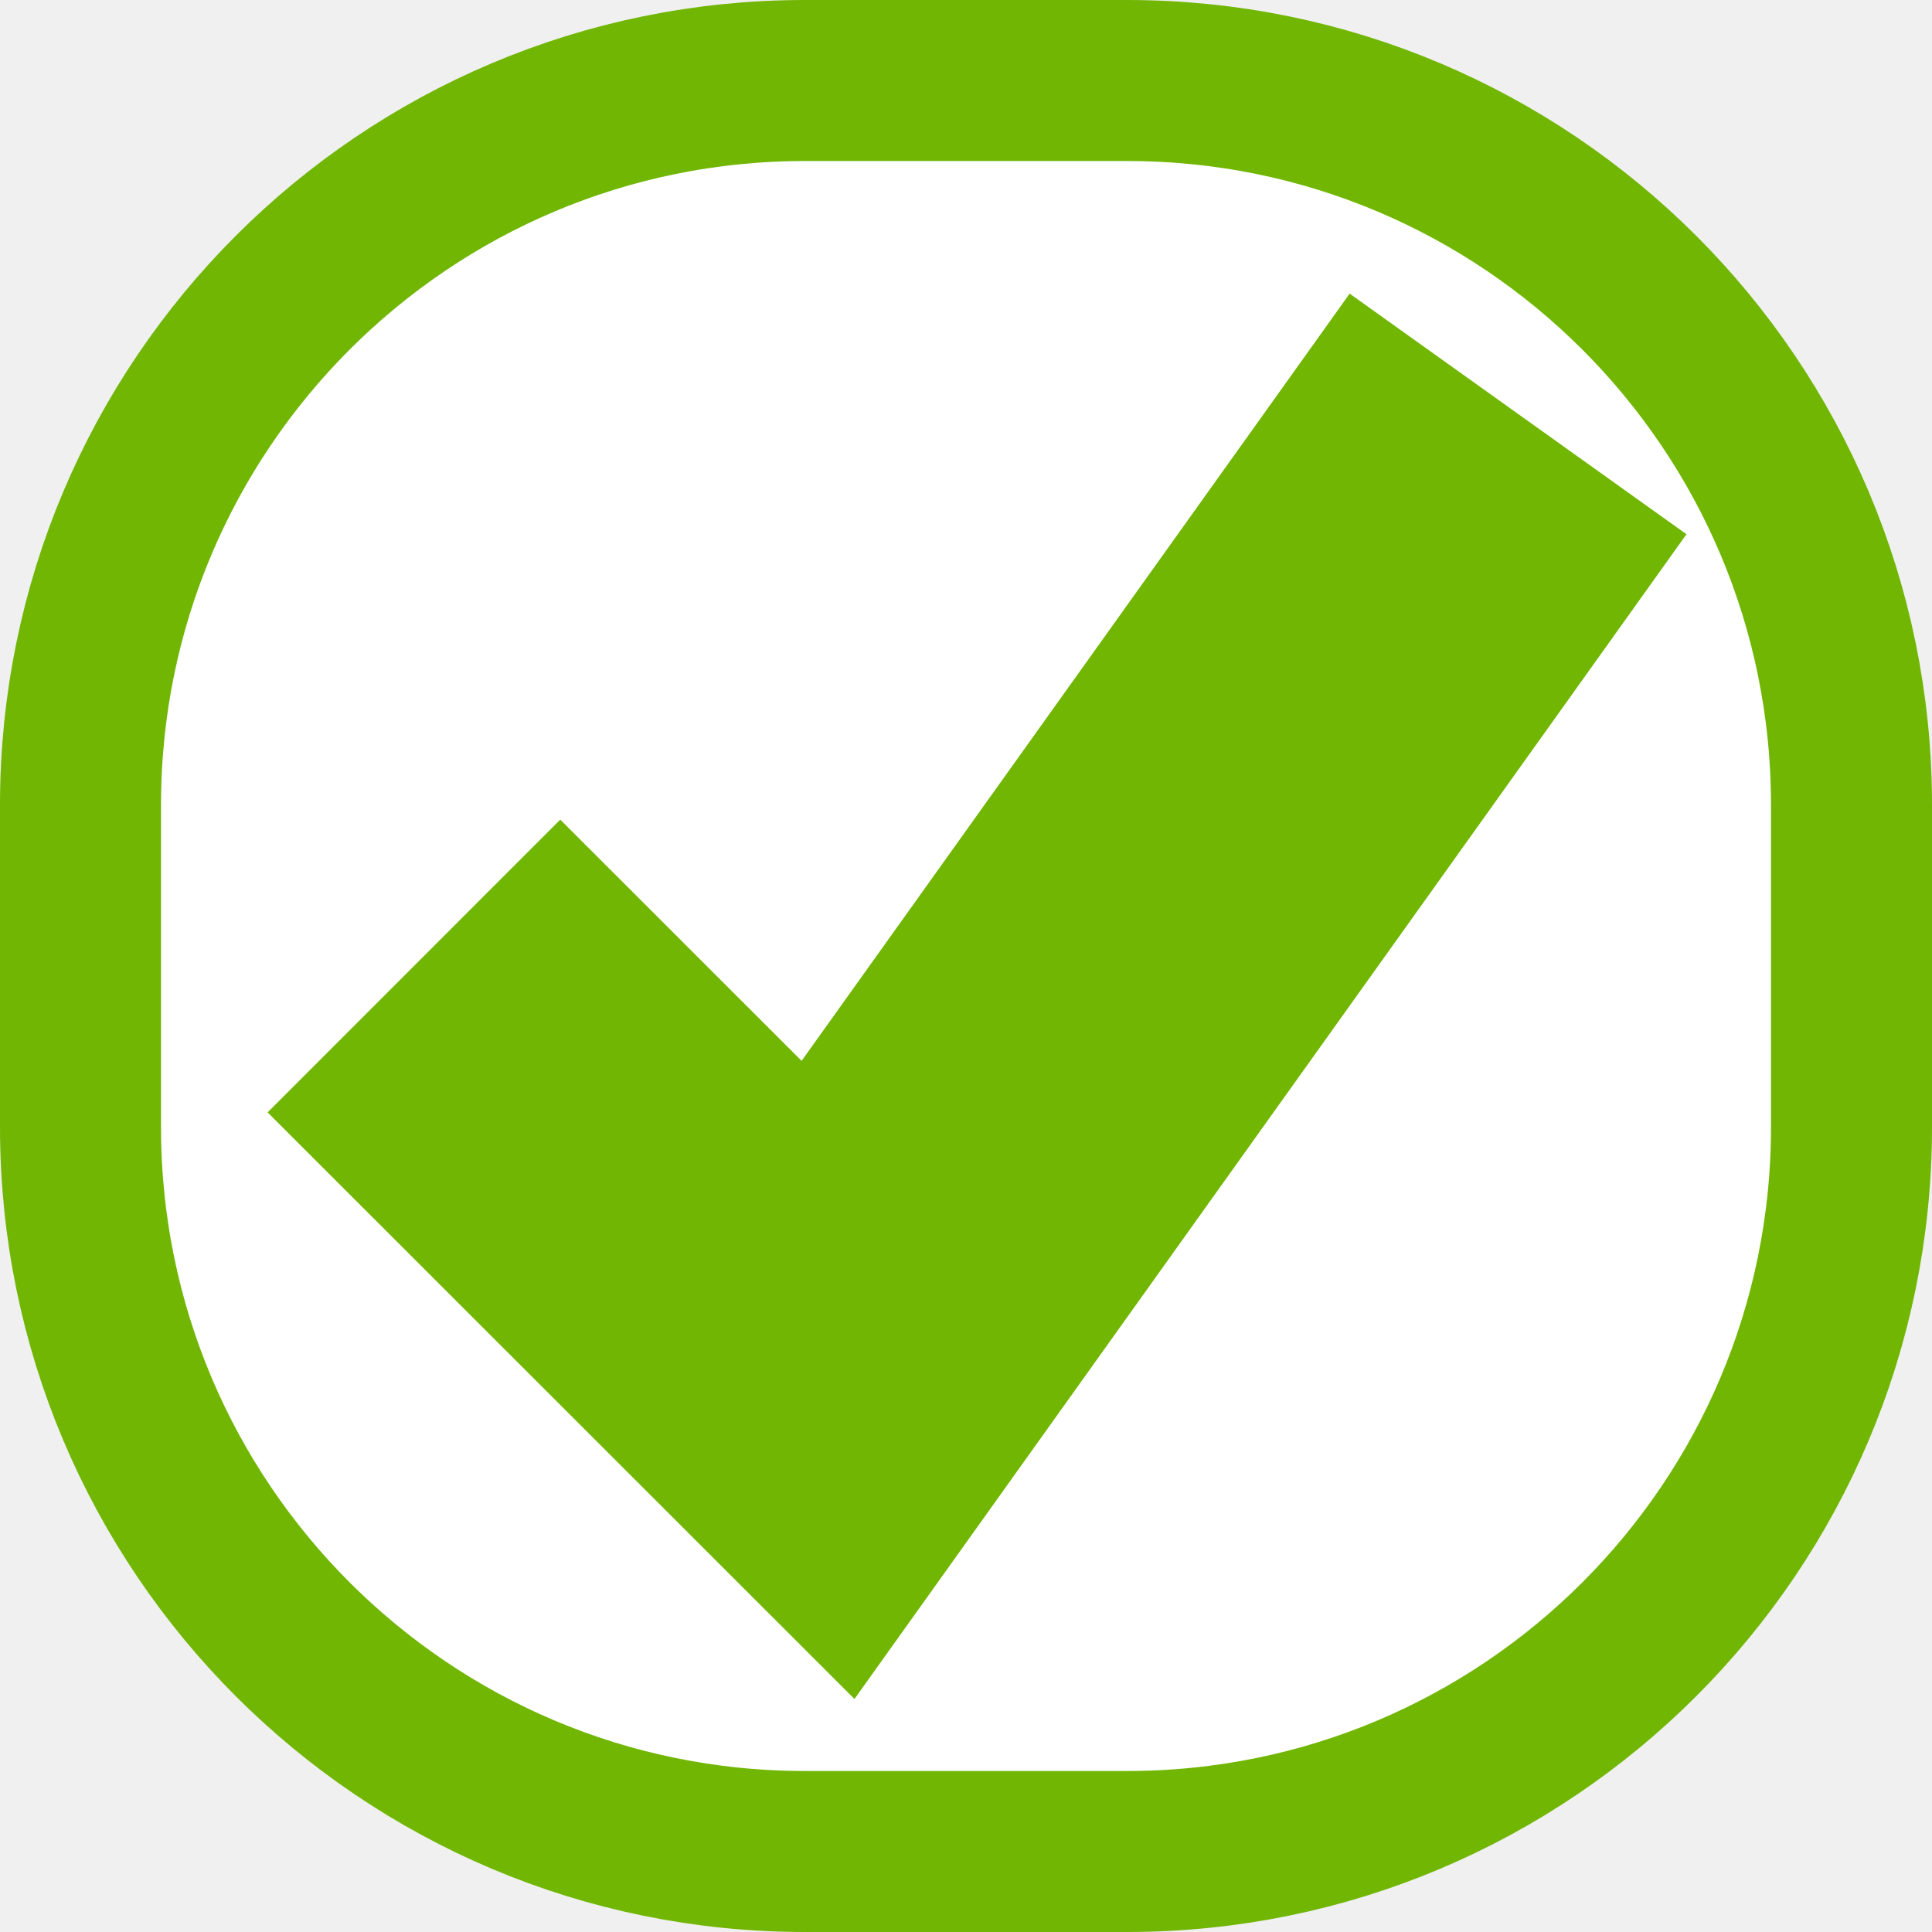
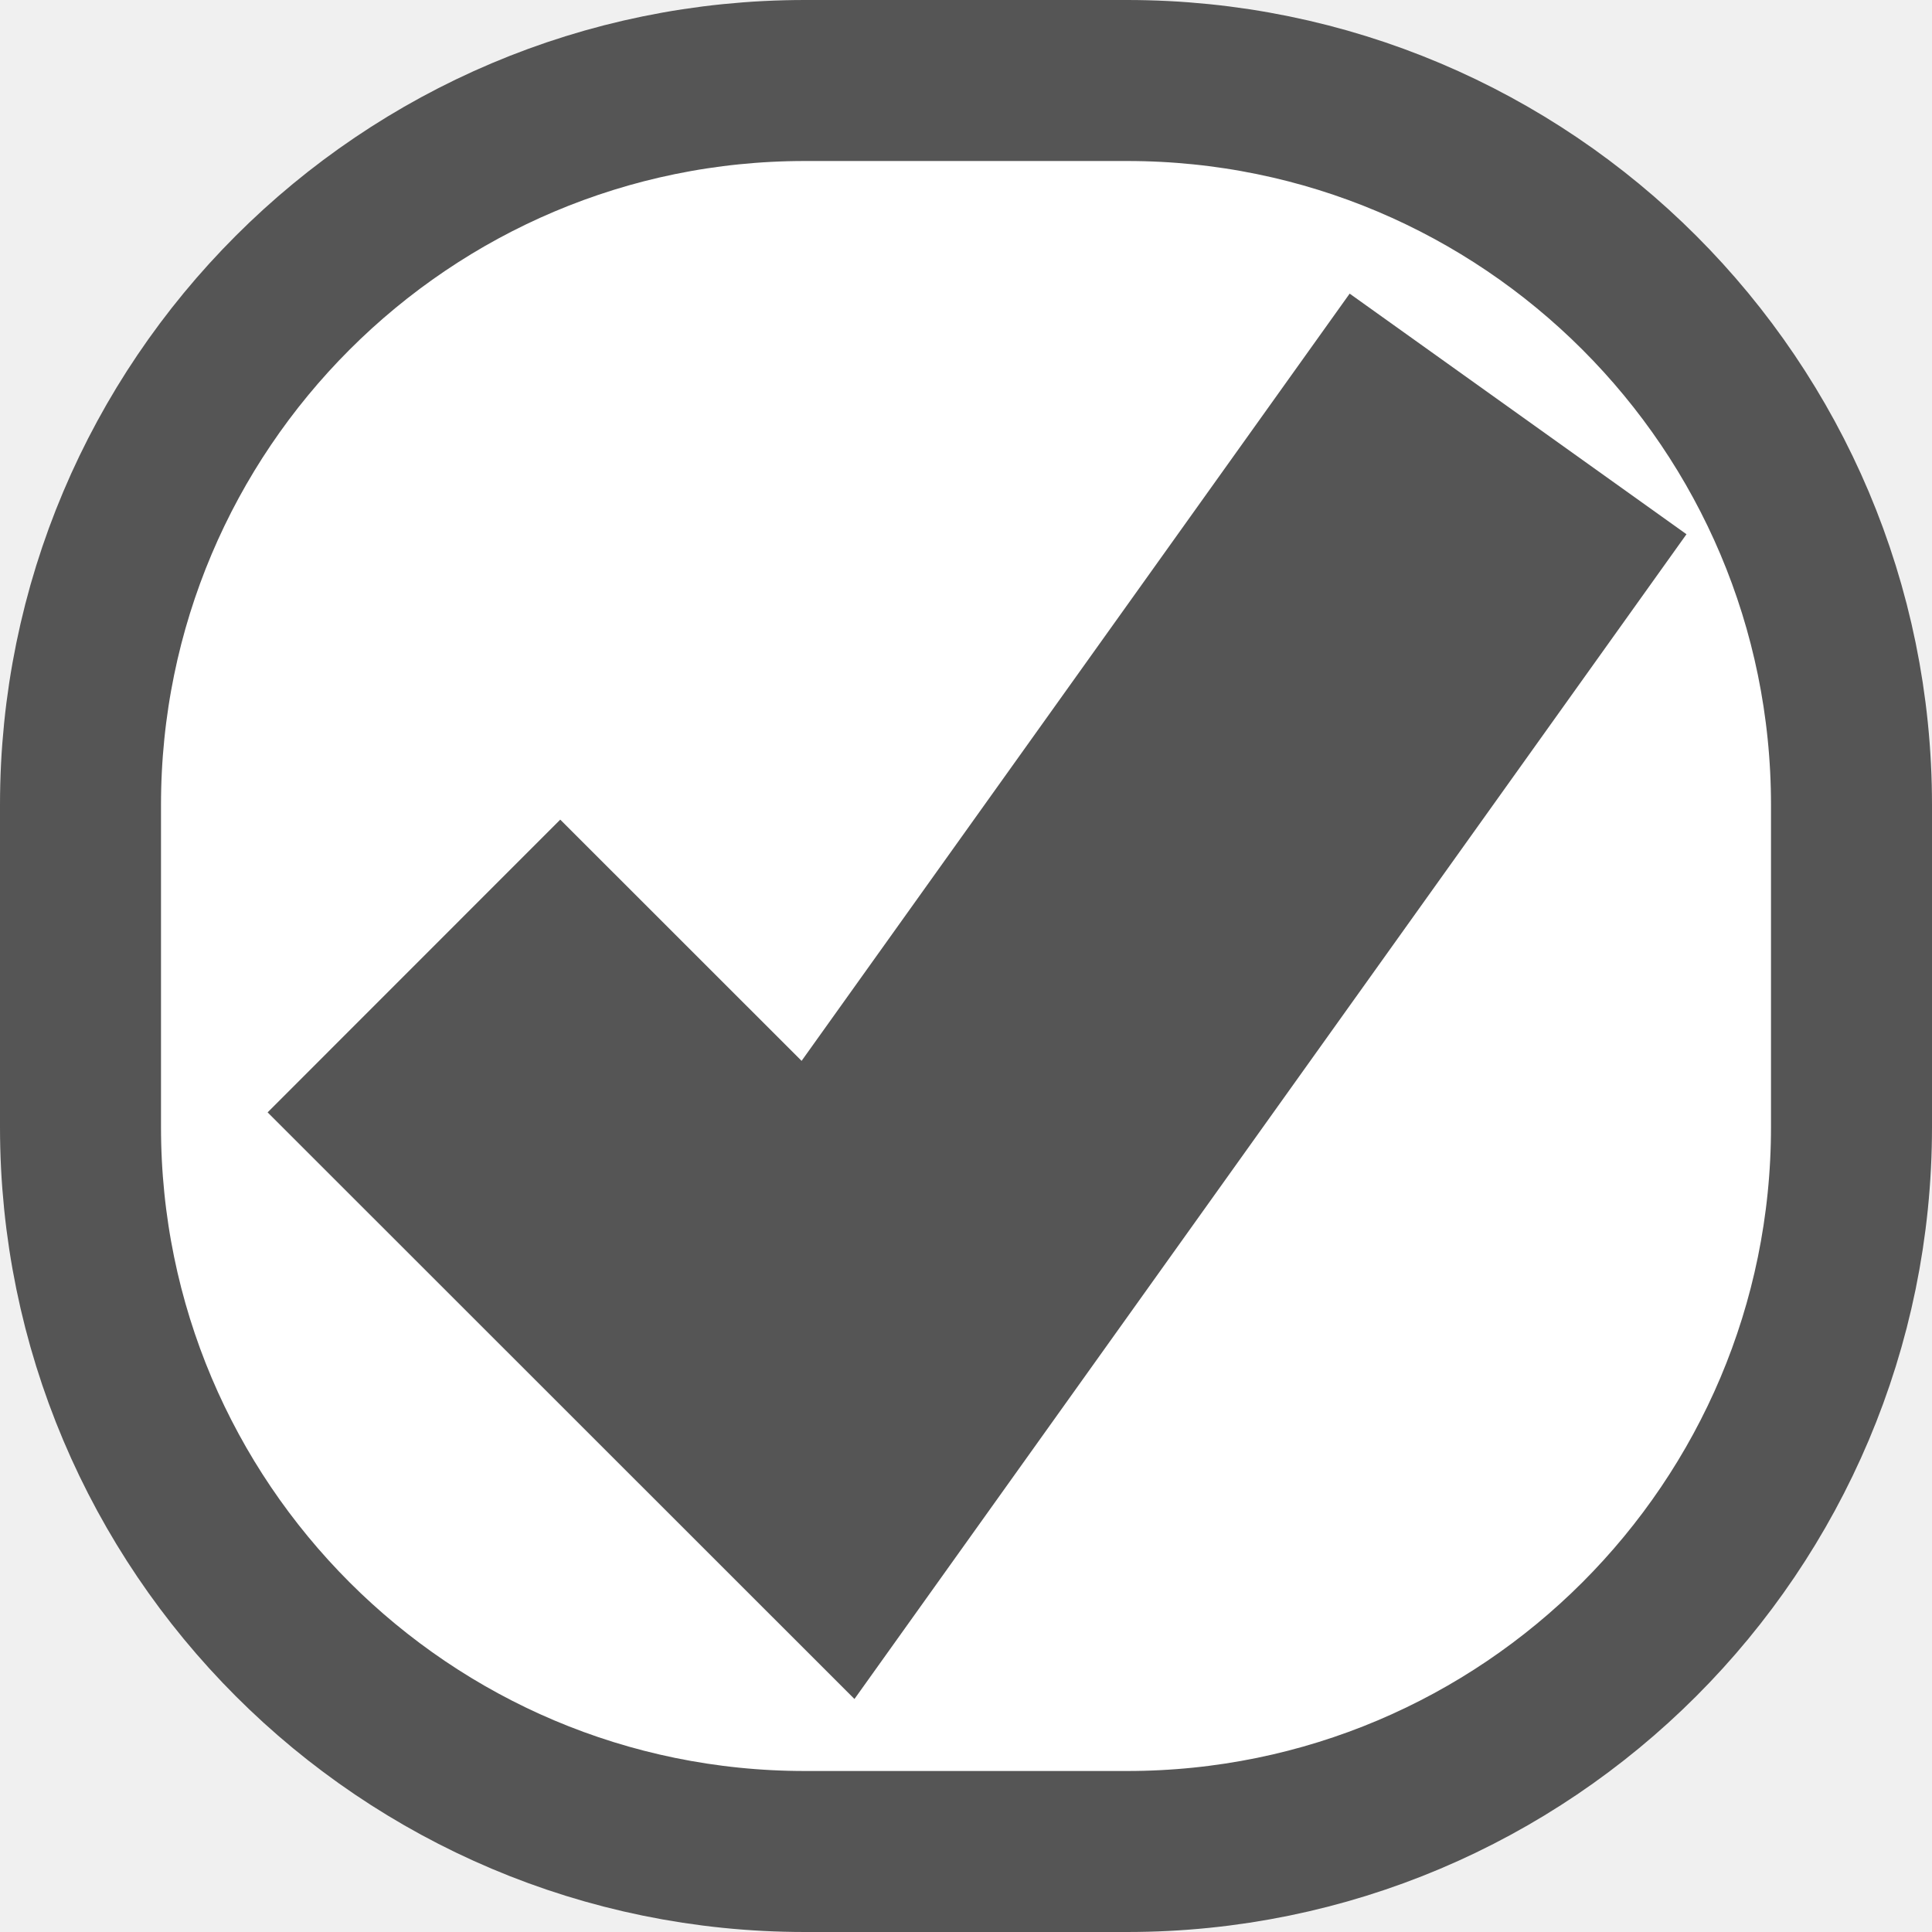
- <svg xmlns="http://www.w3.org/2000/svg" version="1.1" width="12px" height="12px" viewBox="17 29  12 12">
-   <path d="M 17.5 34  A 4.5 4.5 0 0 1 22 29.5 L 24 29.5  A 4.5 4.5 0 0 1 28.5 34 L 28.5 36  A 4.5 4.5 0 0 1 24 40.5 L 22 40.5  A 4.5 4.5 0 0 1 17.5 36 L 17.5 34  Z " fill-rule="nonzero" fill="#ffffff" stroke="none" />
-   <path d="M 17.5 34  A 4.5 4.5 0 0 1 22 29.5 L 24 29.5  A 4.5 4.5 0 0 1 28.5 34 L 28.5 36  A 4.5 4.5 0 0 1 24 40.5 L 22 40.5  A 4.5 4.5 0 0 1 17.5 36 L 17.5 34  Z " stroke-width="1" stroke="#70b603" fill="none" />
-   <path d="M 19.571 35  L 22.143 37.571  L 26.429 31.571  " stroke-width="2.571" stroke="#70b603" fill="none" />
+ <svg xmlns="http://www.w3.org/2000/svg" version="1.1" width="12px" height="12px" viewBox="18 123  12 12">
+   <path d="M 18.5 128  A 4.5 4.5 0 0 1 23 123.5 L 25 123.5  A 4.5 4.5 0 0 1 29.5 128 L 29.5 130  A 4.5 4.5 0 0 1 25 134.5 L 23 134.5  A 4.5 4.5 0 0 1 18.5 130 L 18.5 128  Z " fill-rule="nonzero" fill="#ffffff" stroke="none" />
+   <path d="M 18.5 128  A 4.5 4.5 0 0 1 23 123.5 L 25 123.5  A 4.5 4.5 0 0 1 29.5 128 L 29.5 130  A 4.5 4.5 0 0 1 25 134.5 L 23 134.5  A 4.5 4.5 0 0 1 18.5 130 L 18.5 128  Z " stroke-width="1" stroke="#555555" fill="none" />
+   <path d="M 20.571 129  L 23.143 131.571  L 27.429 125.571  " stroke-width="2.571" stroke="#555555" fill="none" />
</svg>
